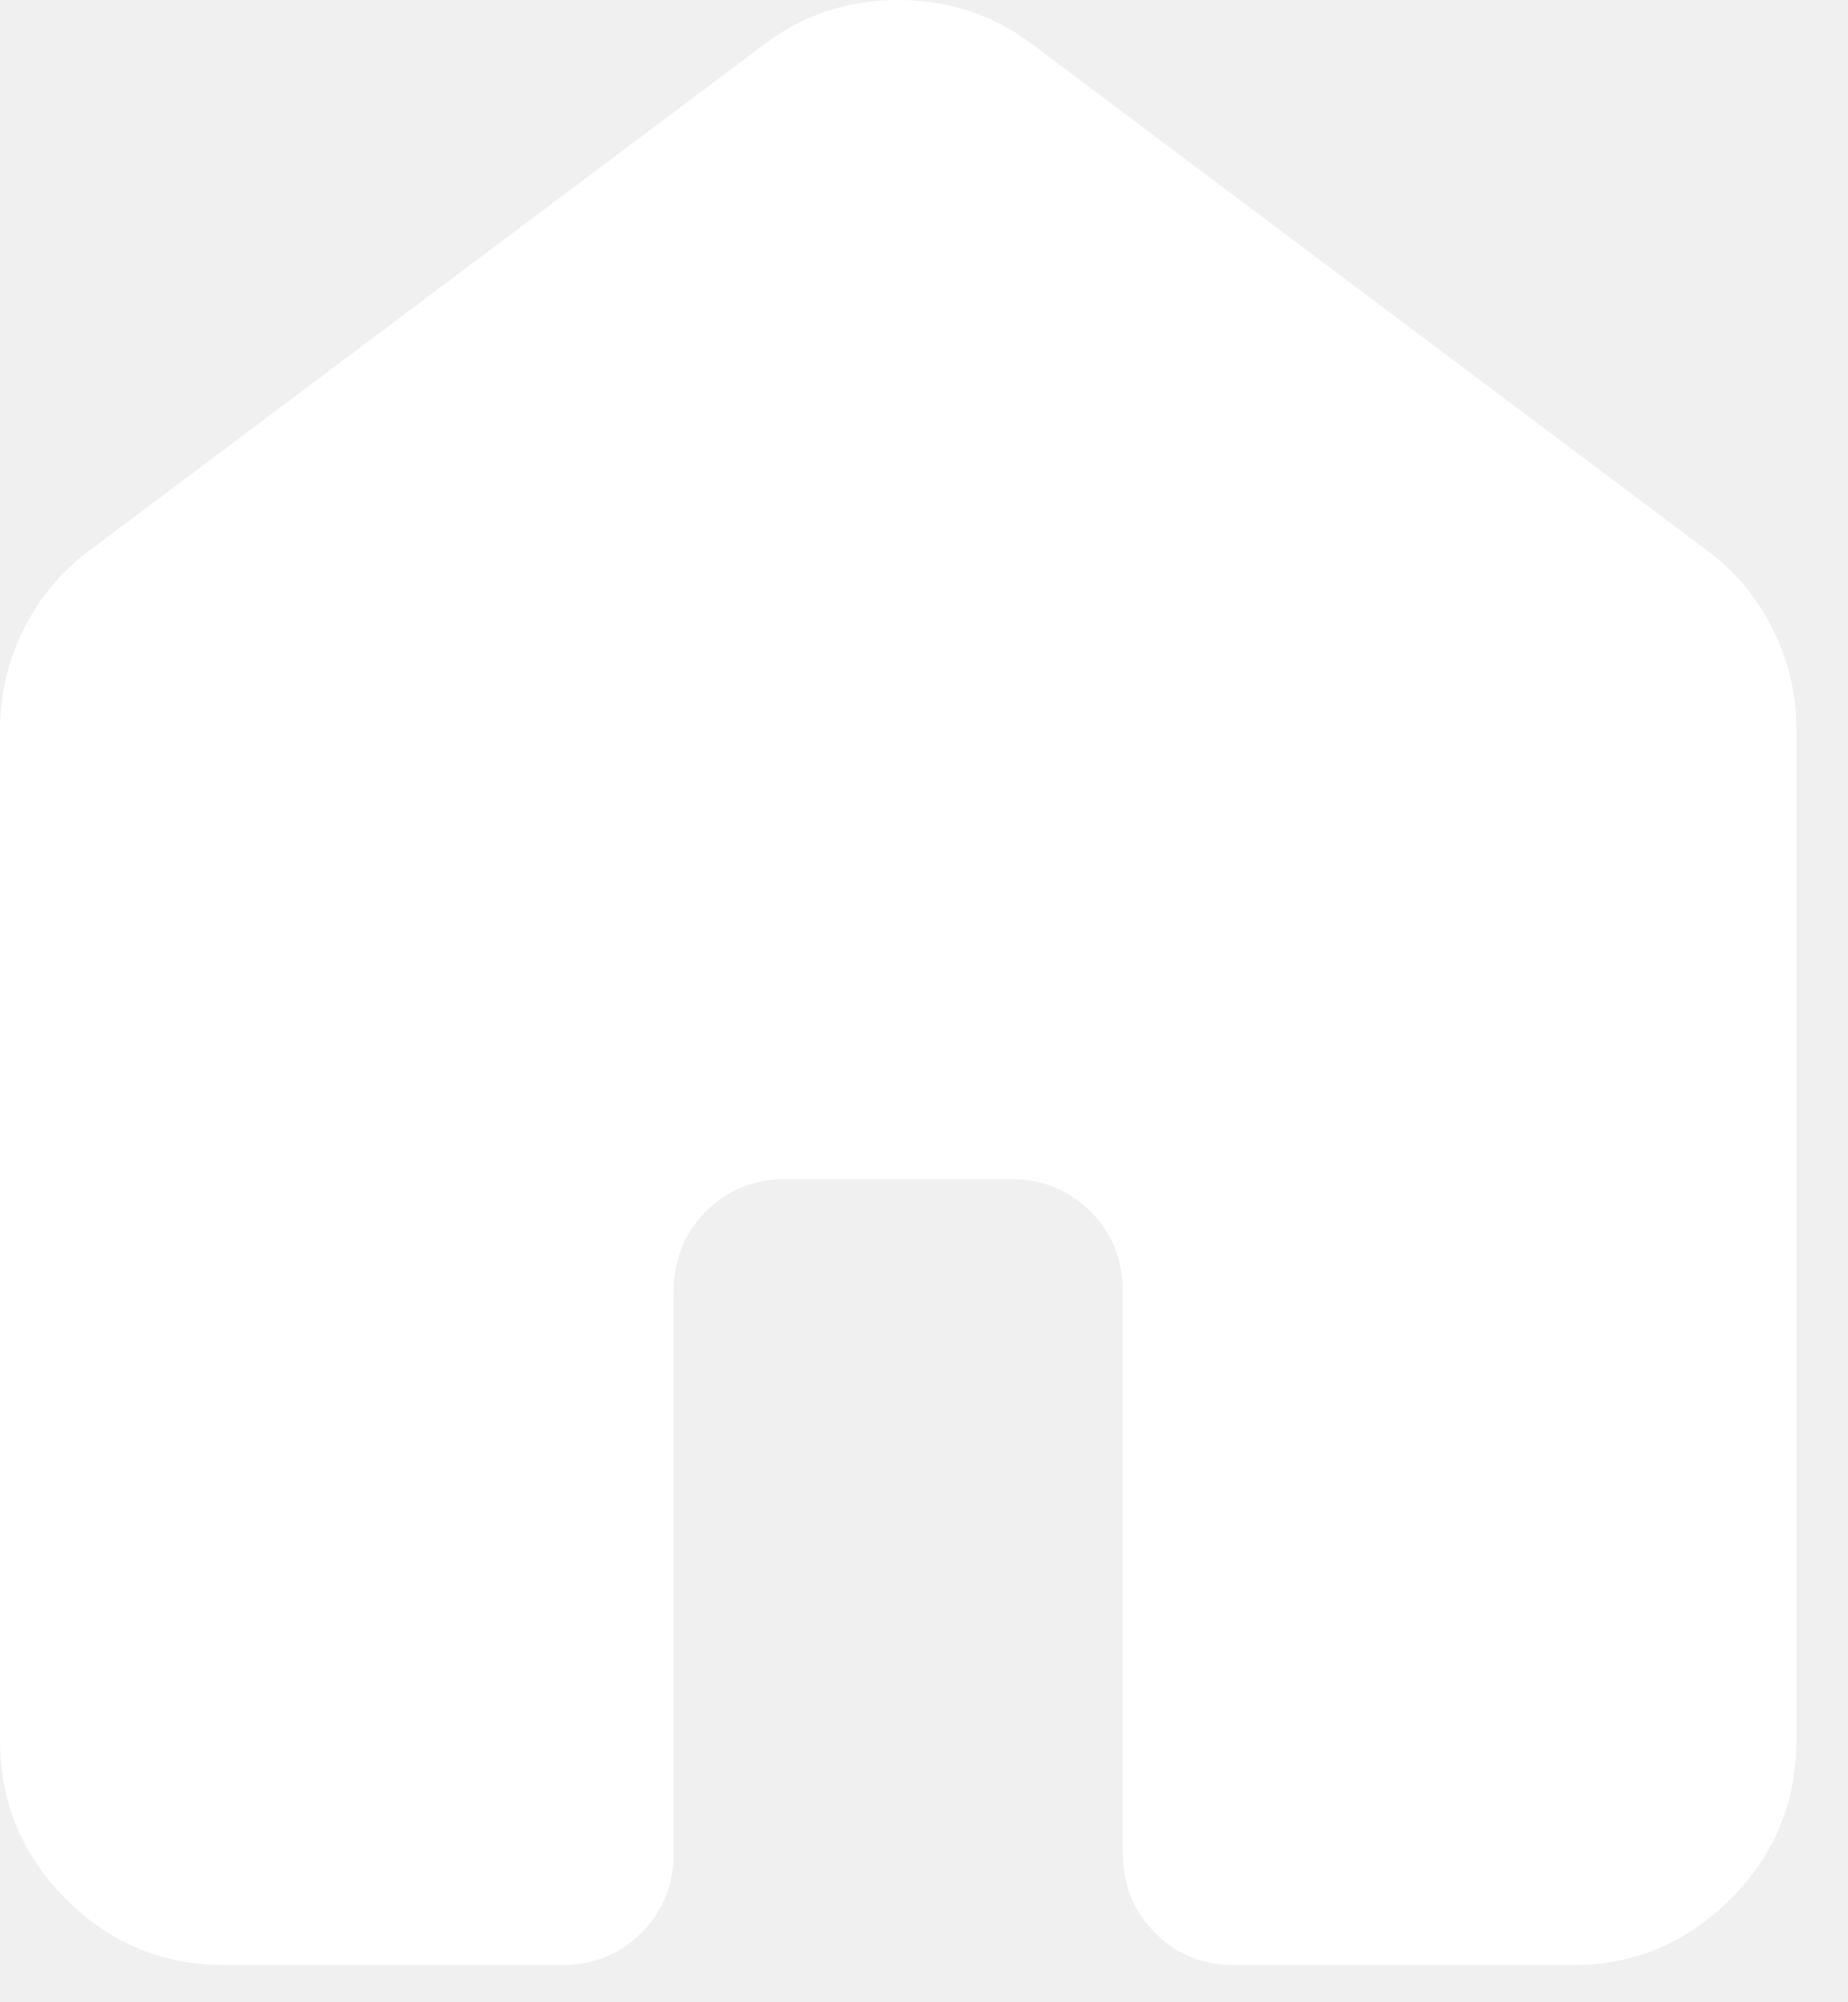
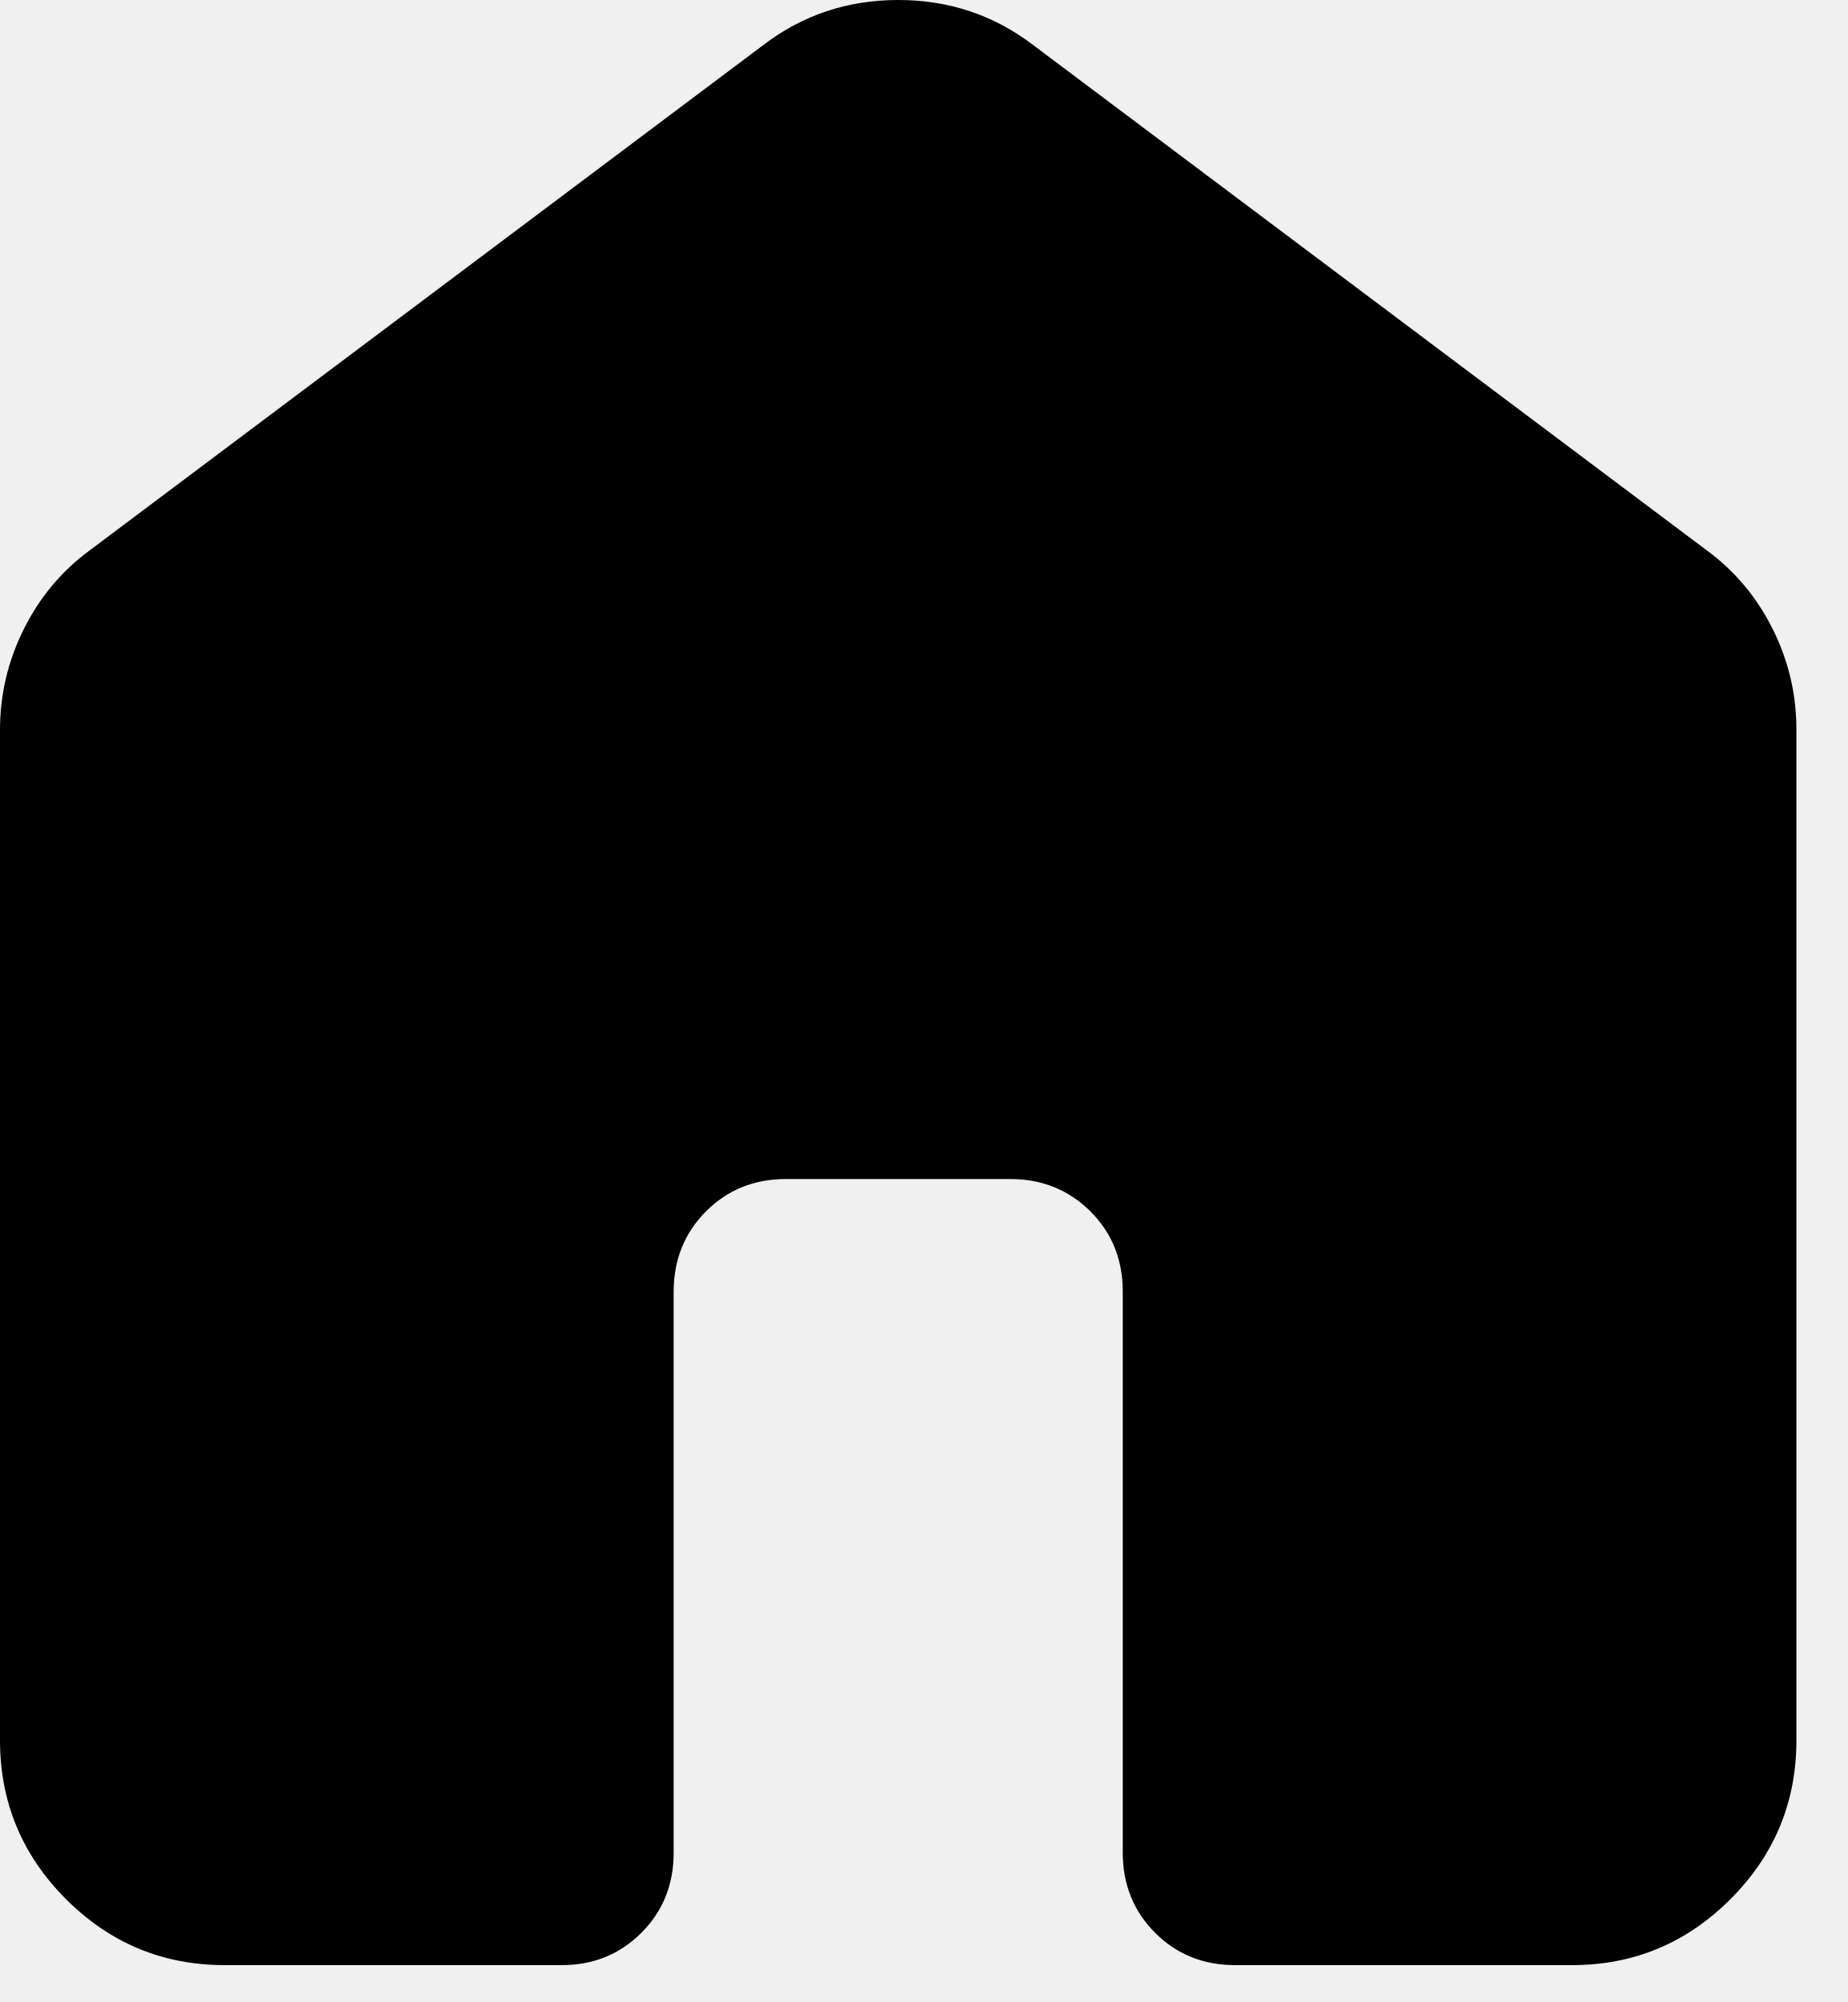
- <svg xmlns="http://www.w3.org/2000/svg" width="24" height="26" viewBox="0 0 24 26" fill="none">
-   <path d="M0 22.604V9.479C0 9.017 0.104 8.58 0.311 8.167C0.518 7.753 0.803 7.413 1.167 7.146L9.917 0.583C10.427 0.194 11.01 0 11.667 0C12.323 0 12.906 0.194 13.417 0.583L22.167 7.146C22.531 7.413 22.817 7.753 23.024 8.167C23.231 8.58 23.334 9.017 23.333 9.479V22.604C23.333 23.406 23.047 24.093 22.476 24.665C21.904 25.236 21.218 25.522 20.417 25.521H16.042C15.629 25.521 15.282 25.381 15.003 25.101C14.724 24.821 14.584 24.475 14.583 24.062V16.771C14.583 16.358 14.443 16.012 14.163 15.732C13.883 15.454 13.537 15.313 13.125 15.312H10.208C9.795 15.312 9.449 15.453 9.17 15.732C8.891 16.012 8.751 16.359 8.75 16.771V24.062C8.75 24.476 8.61 24.822 8.33 25.102C8.05 25.382 7.704 25.522 7.292 25.521H2.917C2.115 25.521 1.428 25.235 0.858 24.665C0.287 24.094 0.001 23.407 0 22.604Z" fill="white" />
+ <svg xmlns="http://www.w3.org/2000/svg" width="24" height="26" viewBox="0 0 24 26">
+   <path d="M0 22.604V9.479C0 9.017 0.104 8.58 0.311 8.167C0.518 7.753 0.803 7.413 1.167 7.146L9.917 0.583C10.427 0.194 11.01 0 11.667 0C12.323 0 12.906 0.194 13.417 0.583L22.167 7.146C22.531 7.413 22.817 7.753 23.024 8.167C23.231 8.58 23.334 9.017 23.333 9.479V22.604C23.333 23.406 23.047 24.093 22.476 24.665C21.904 25.236 21.218 25.522 20.417 25.521H16.042C15.629 25.521 15.282 25.381 15.003 25.101C14.724 24.821 14.584 24.475 14.583 24.062V16.771C14.583 16.358 14.443 16.012 14.163 15.732C13.883 15.454 13.537 15.313 13.125 15.312H10.208C9.795 15.312 9.449 15.453 9.17 15.732C8.891 16.012 8.751 16.359 8.75 16.771V24.062C8.75 24.476 8.61 24.822 8.33 25.102C8.05 25.382 7.704 25.522 7.292 25.521H2.917C2.115 25.521 1.428 25.235 0.858 24.665C0.287 24.094 0.001 23.407 0 22.604Z" />
</svg>
